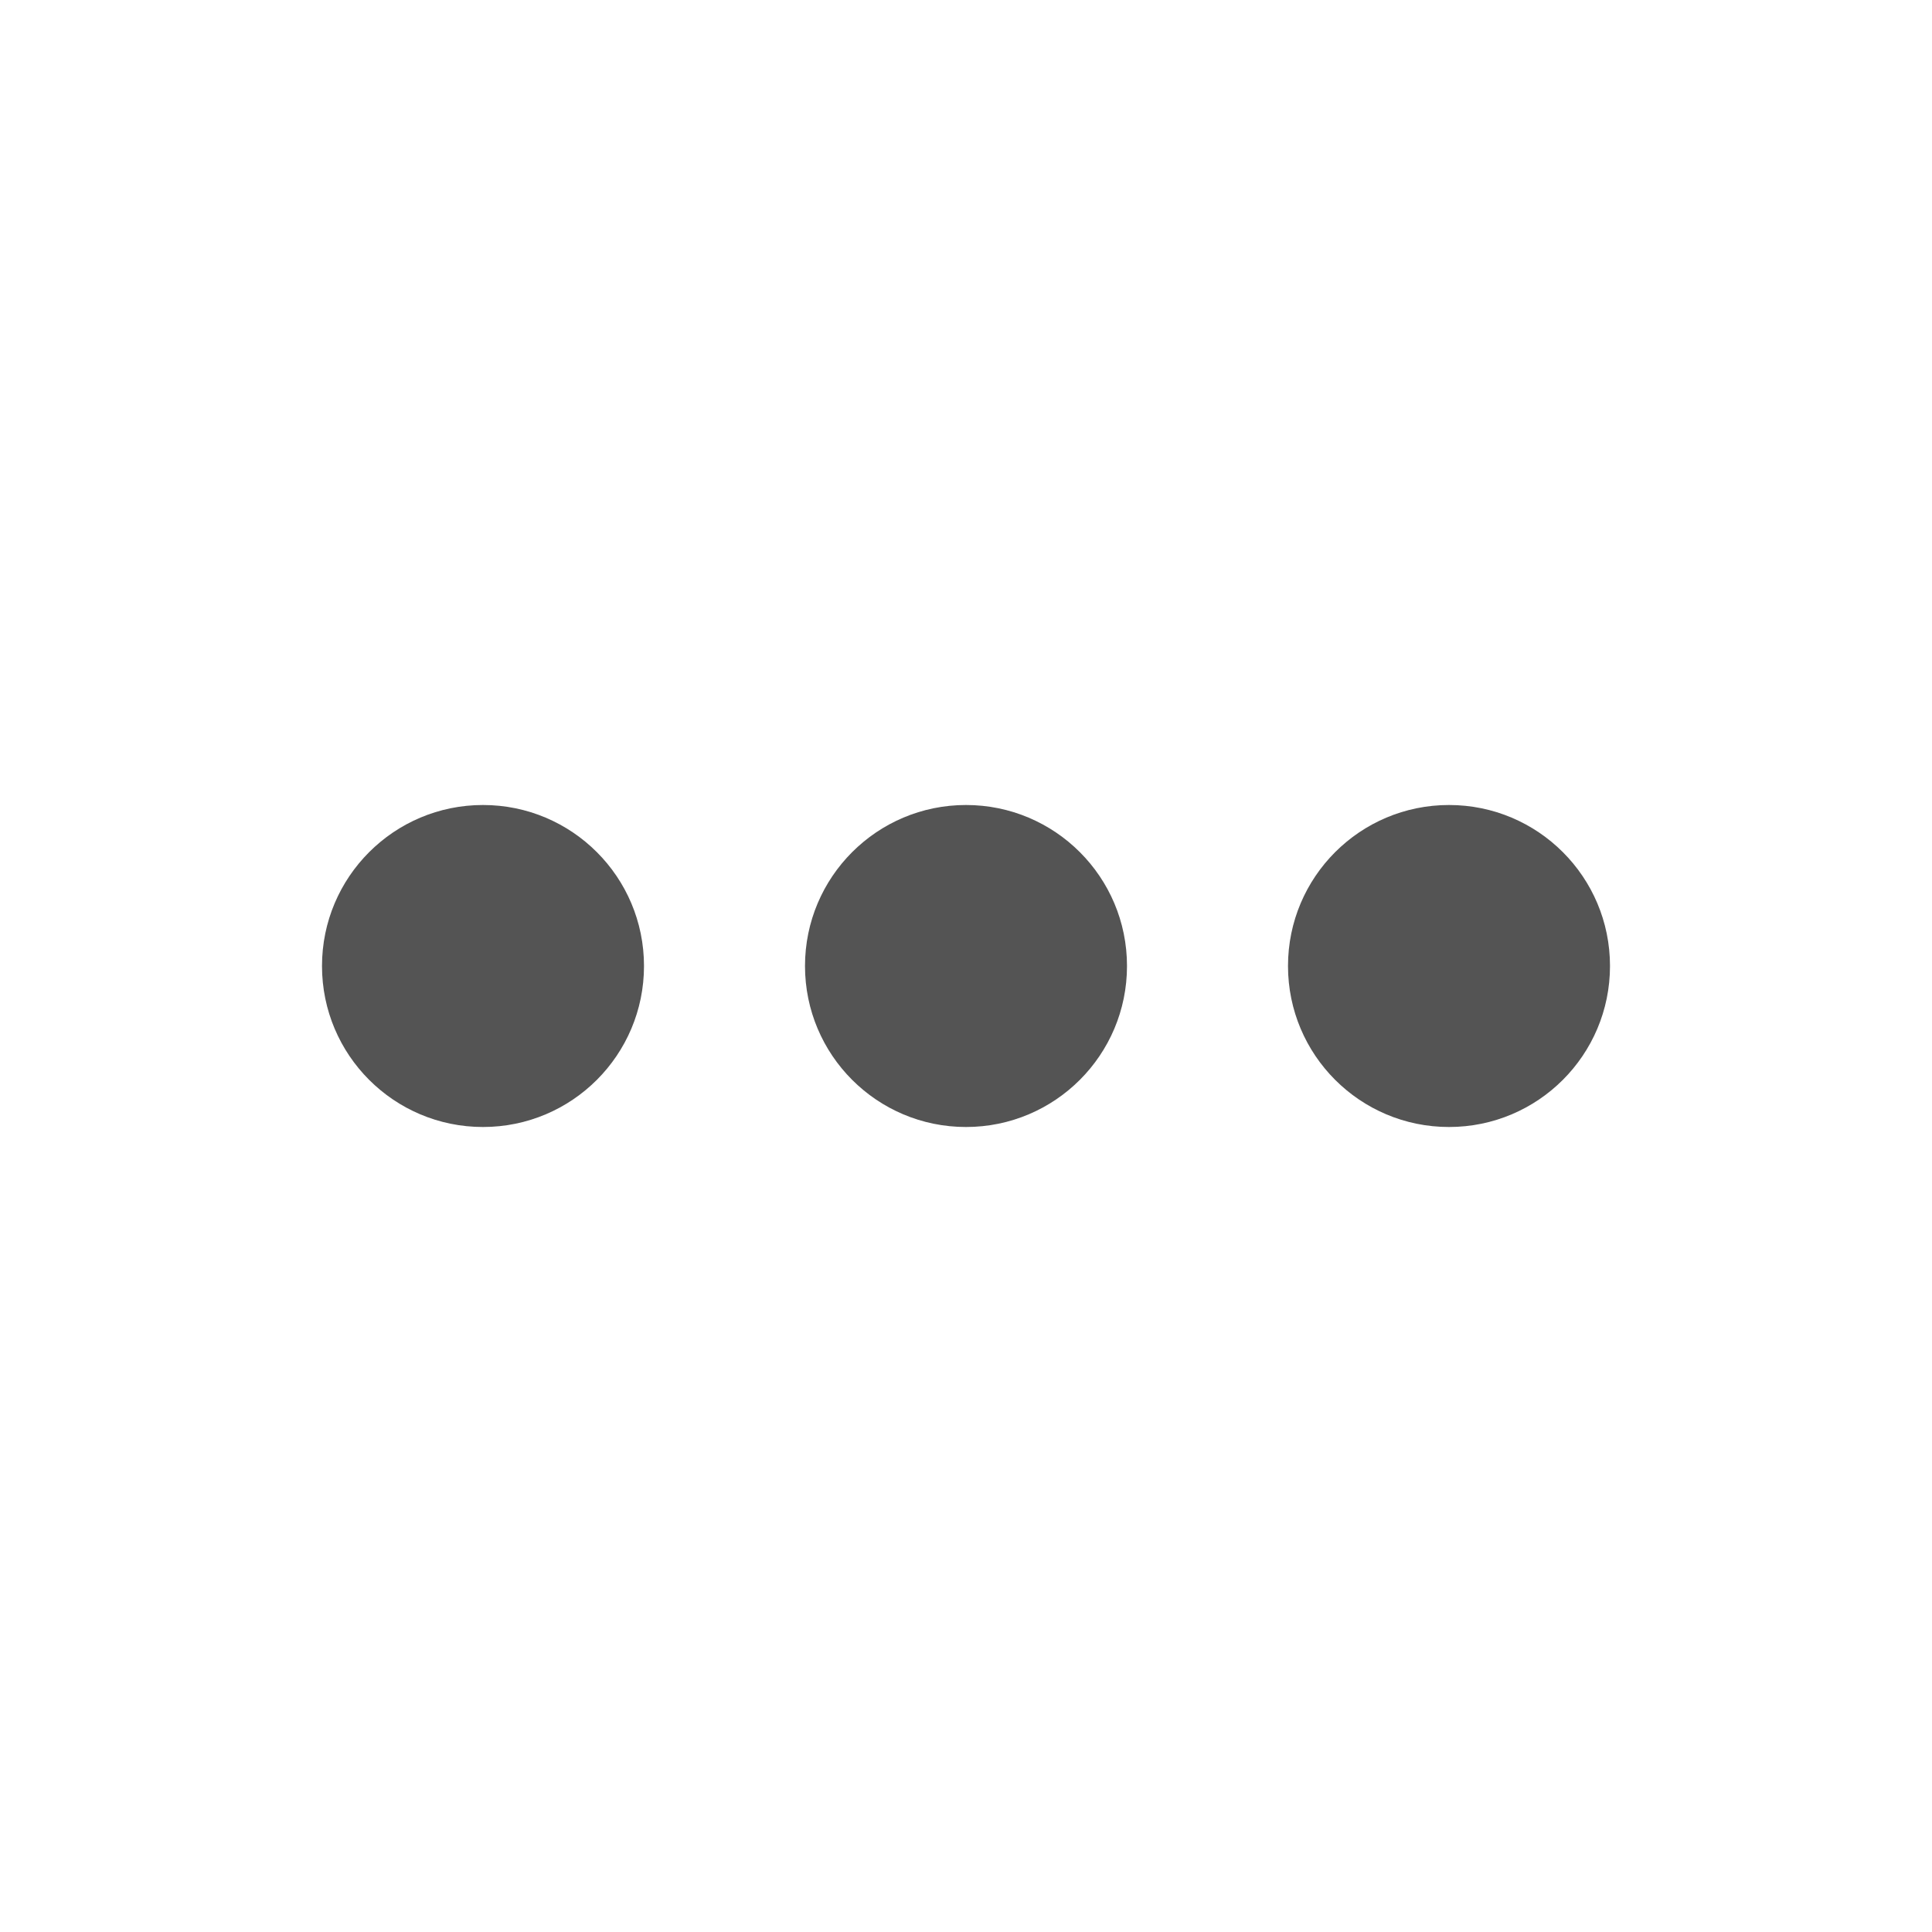
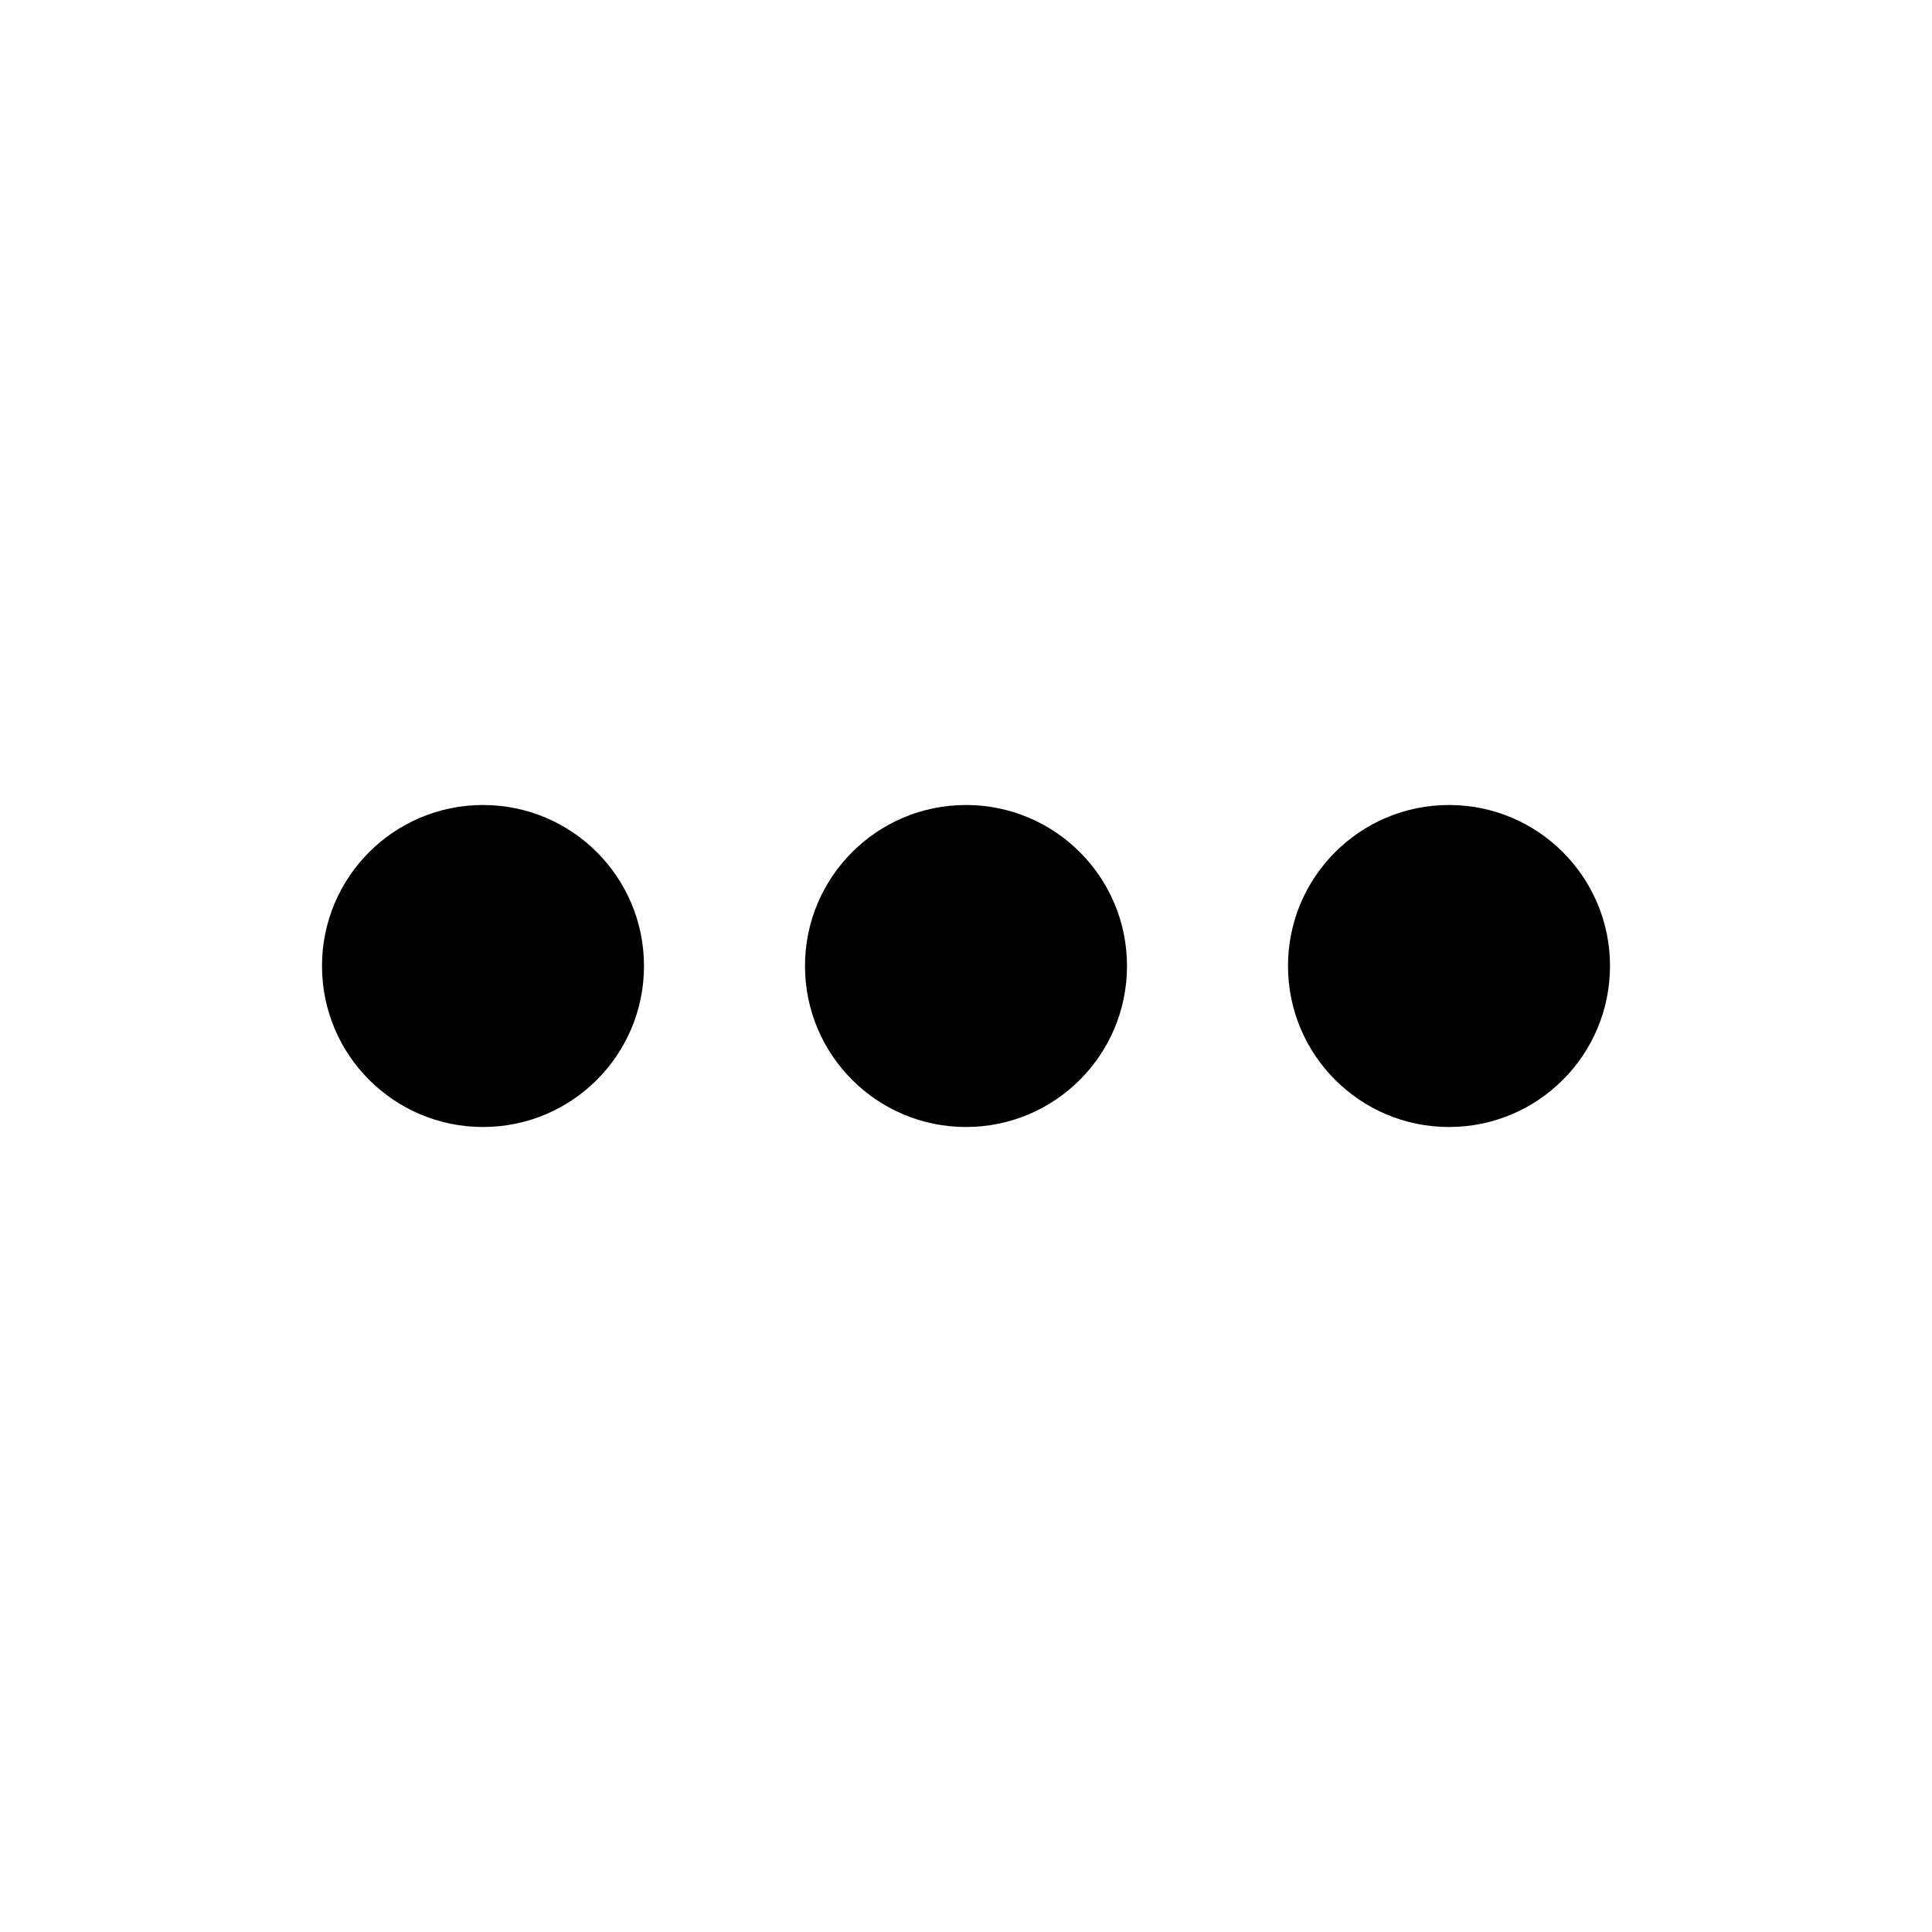
<svg xmlns="http://www.w3.org/2000/svg" width="24" height="24" viewBox="0 0 24 24" fill="none">
-   <path fill-rule="evenodd" clip-rule="evenodd" d="M4 12C4 10.895 4.895 10 6 10C7.105 10 8 10.895 8 12C8 13.105 7.105 14 6 14C4.895 14 4 13.105 4 12ZM10 12C10 10.895 10.895 10 12 10C13.105 10 14 10.895 14 12C14 13.105 13.105 14 12 14C10.895 14 10 13.105 10 12ZM16 12C16 10.895 16.895 10 18 10C19.105 10 20 10.895 20 12C20 13.105 19.105 14 18 14C16.895 14 16 13.105 16 12Z" fill="#545454" />
+   <path fill-rule="evenodd" clip-rule="evenodd" d="M4 12C4 10.895 4.895 10 6 10C7.105 10 8 10.895 8 12C8 13.105 7.105 14 6 14C4.895 14 4 13.105 4 12ZM10 12C10 10.895 10.895 10 12 10C13.105 10 14 10.895 14 12C14 13.105 13.105 14 12 14C10.895 14 10 13.105 10 12ZM16 12C16 10.895 16.895 10 18 10C19.105 10 20 10.895 20 12C20 13.105 19.105 14 18 14C16.895 14 16 13.105 16 12Z" fill="currentColor" />
</svg>
